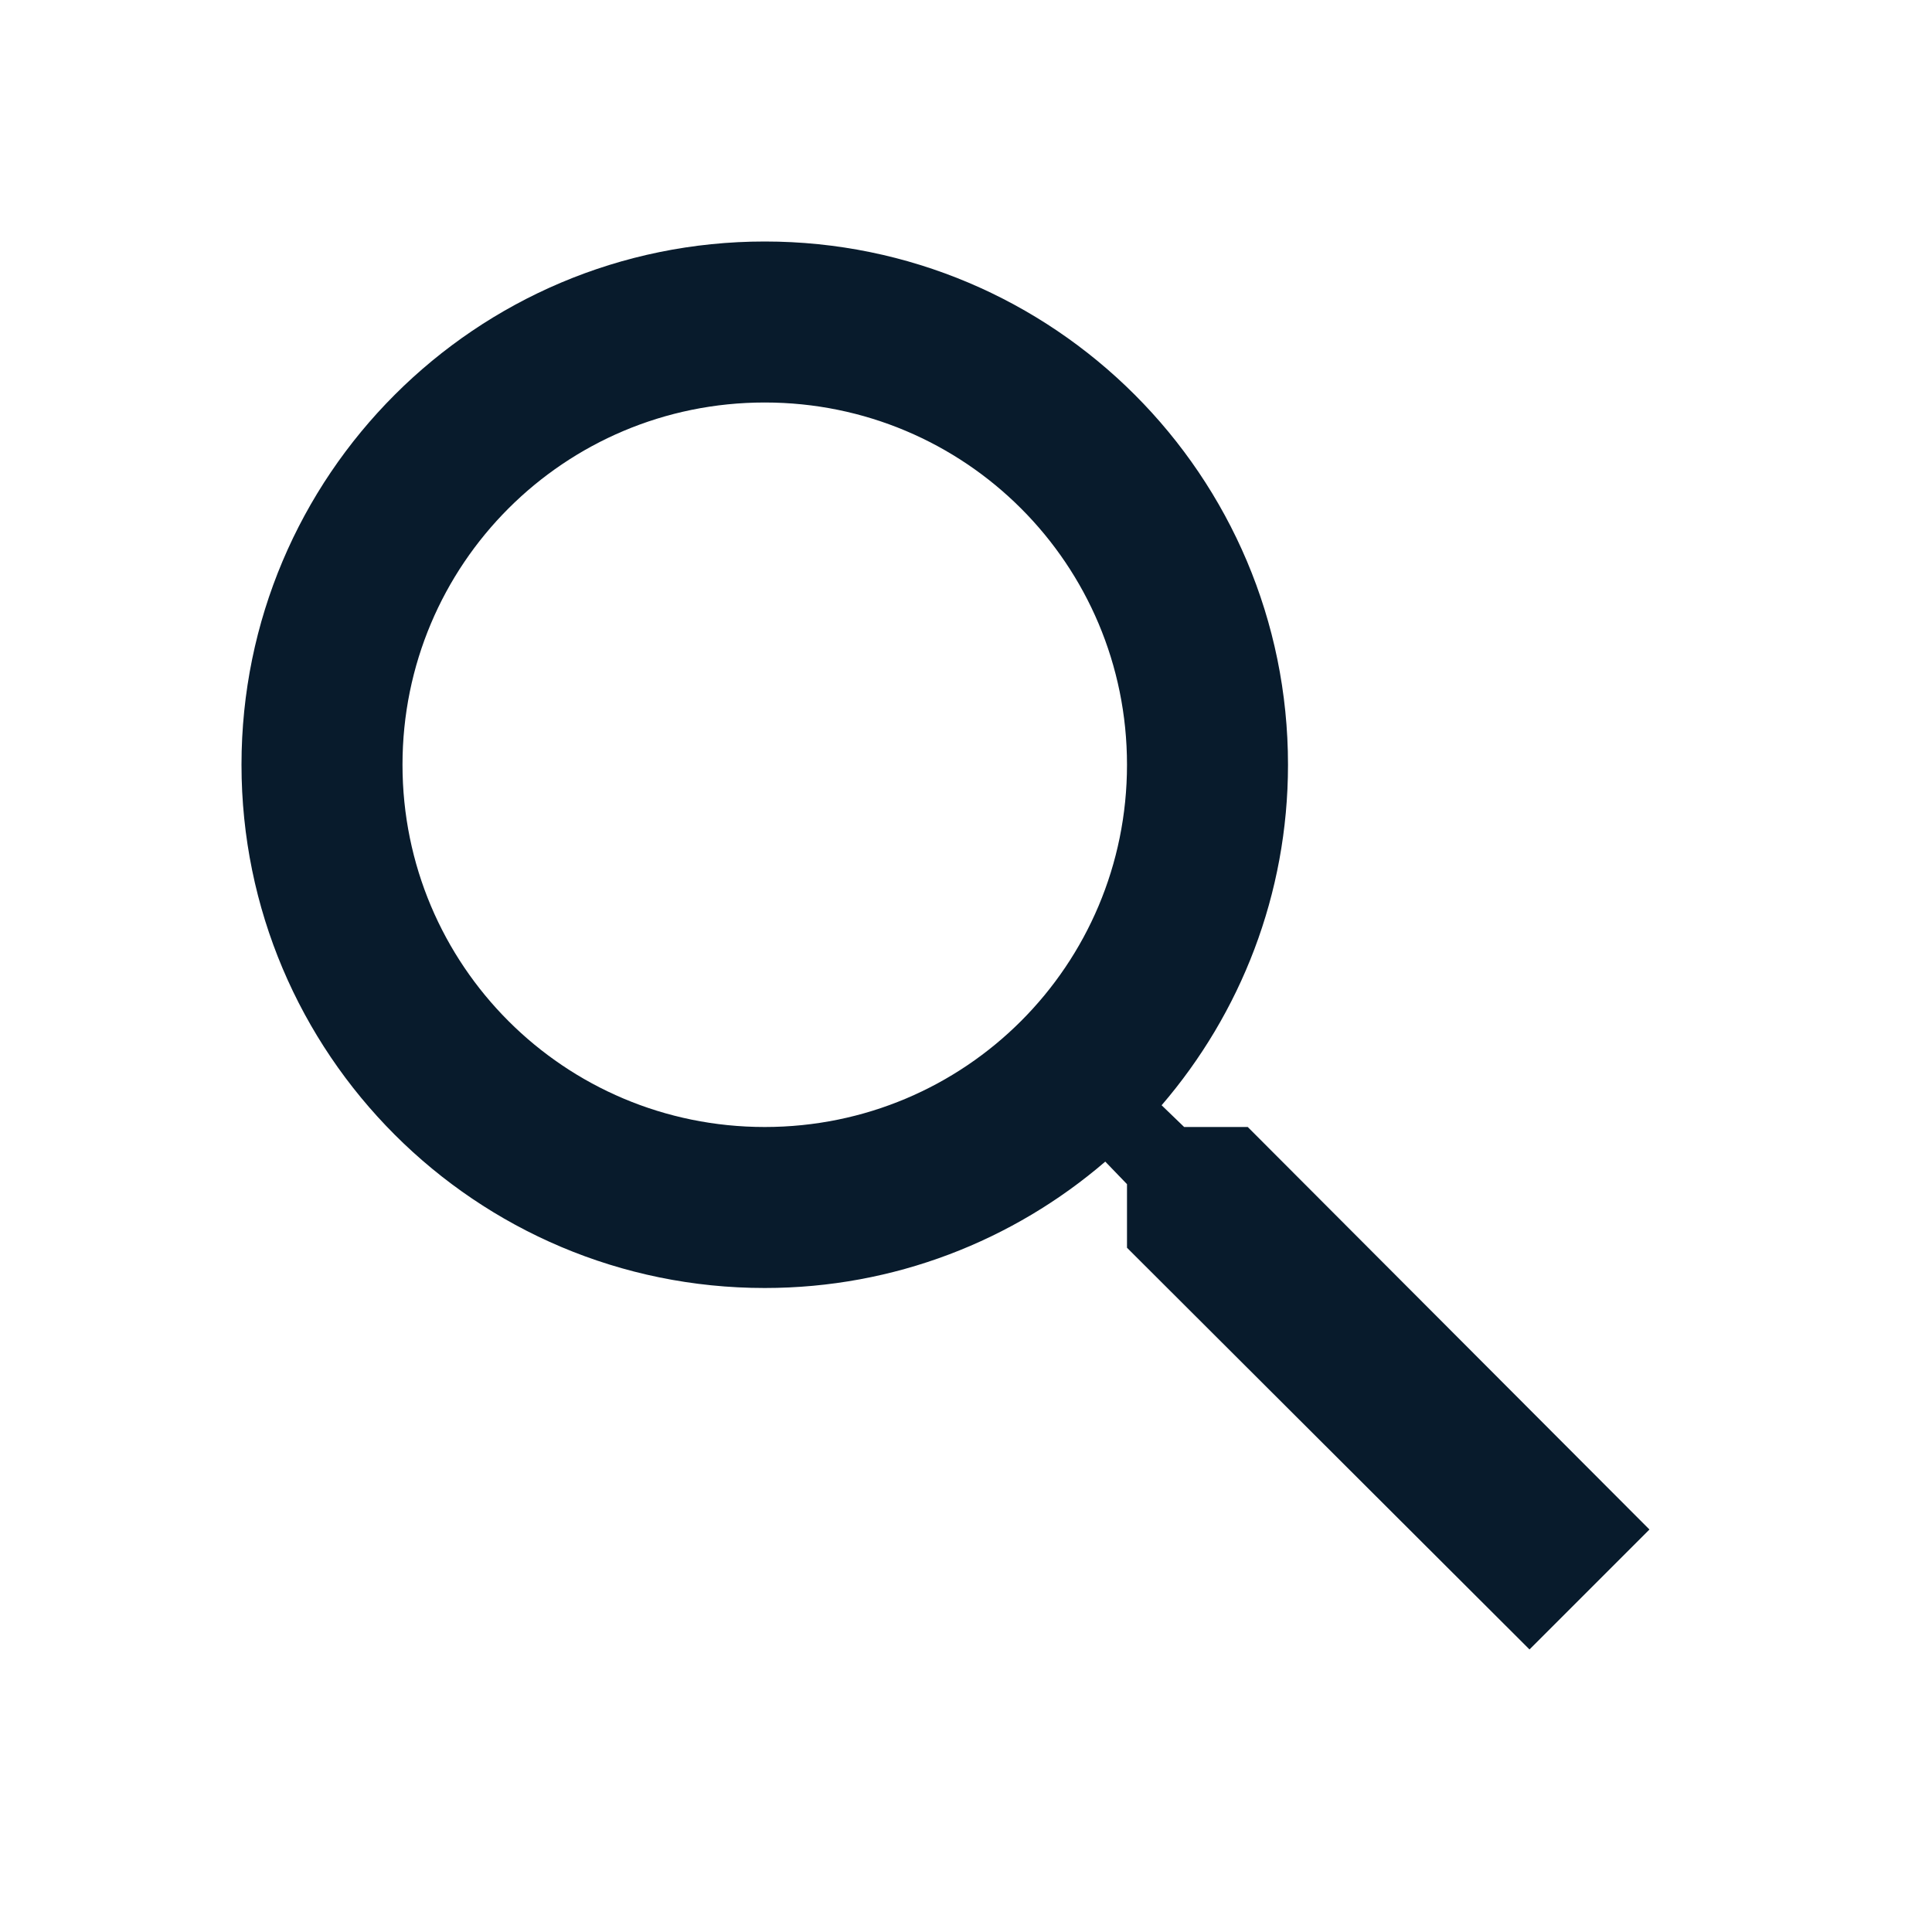
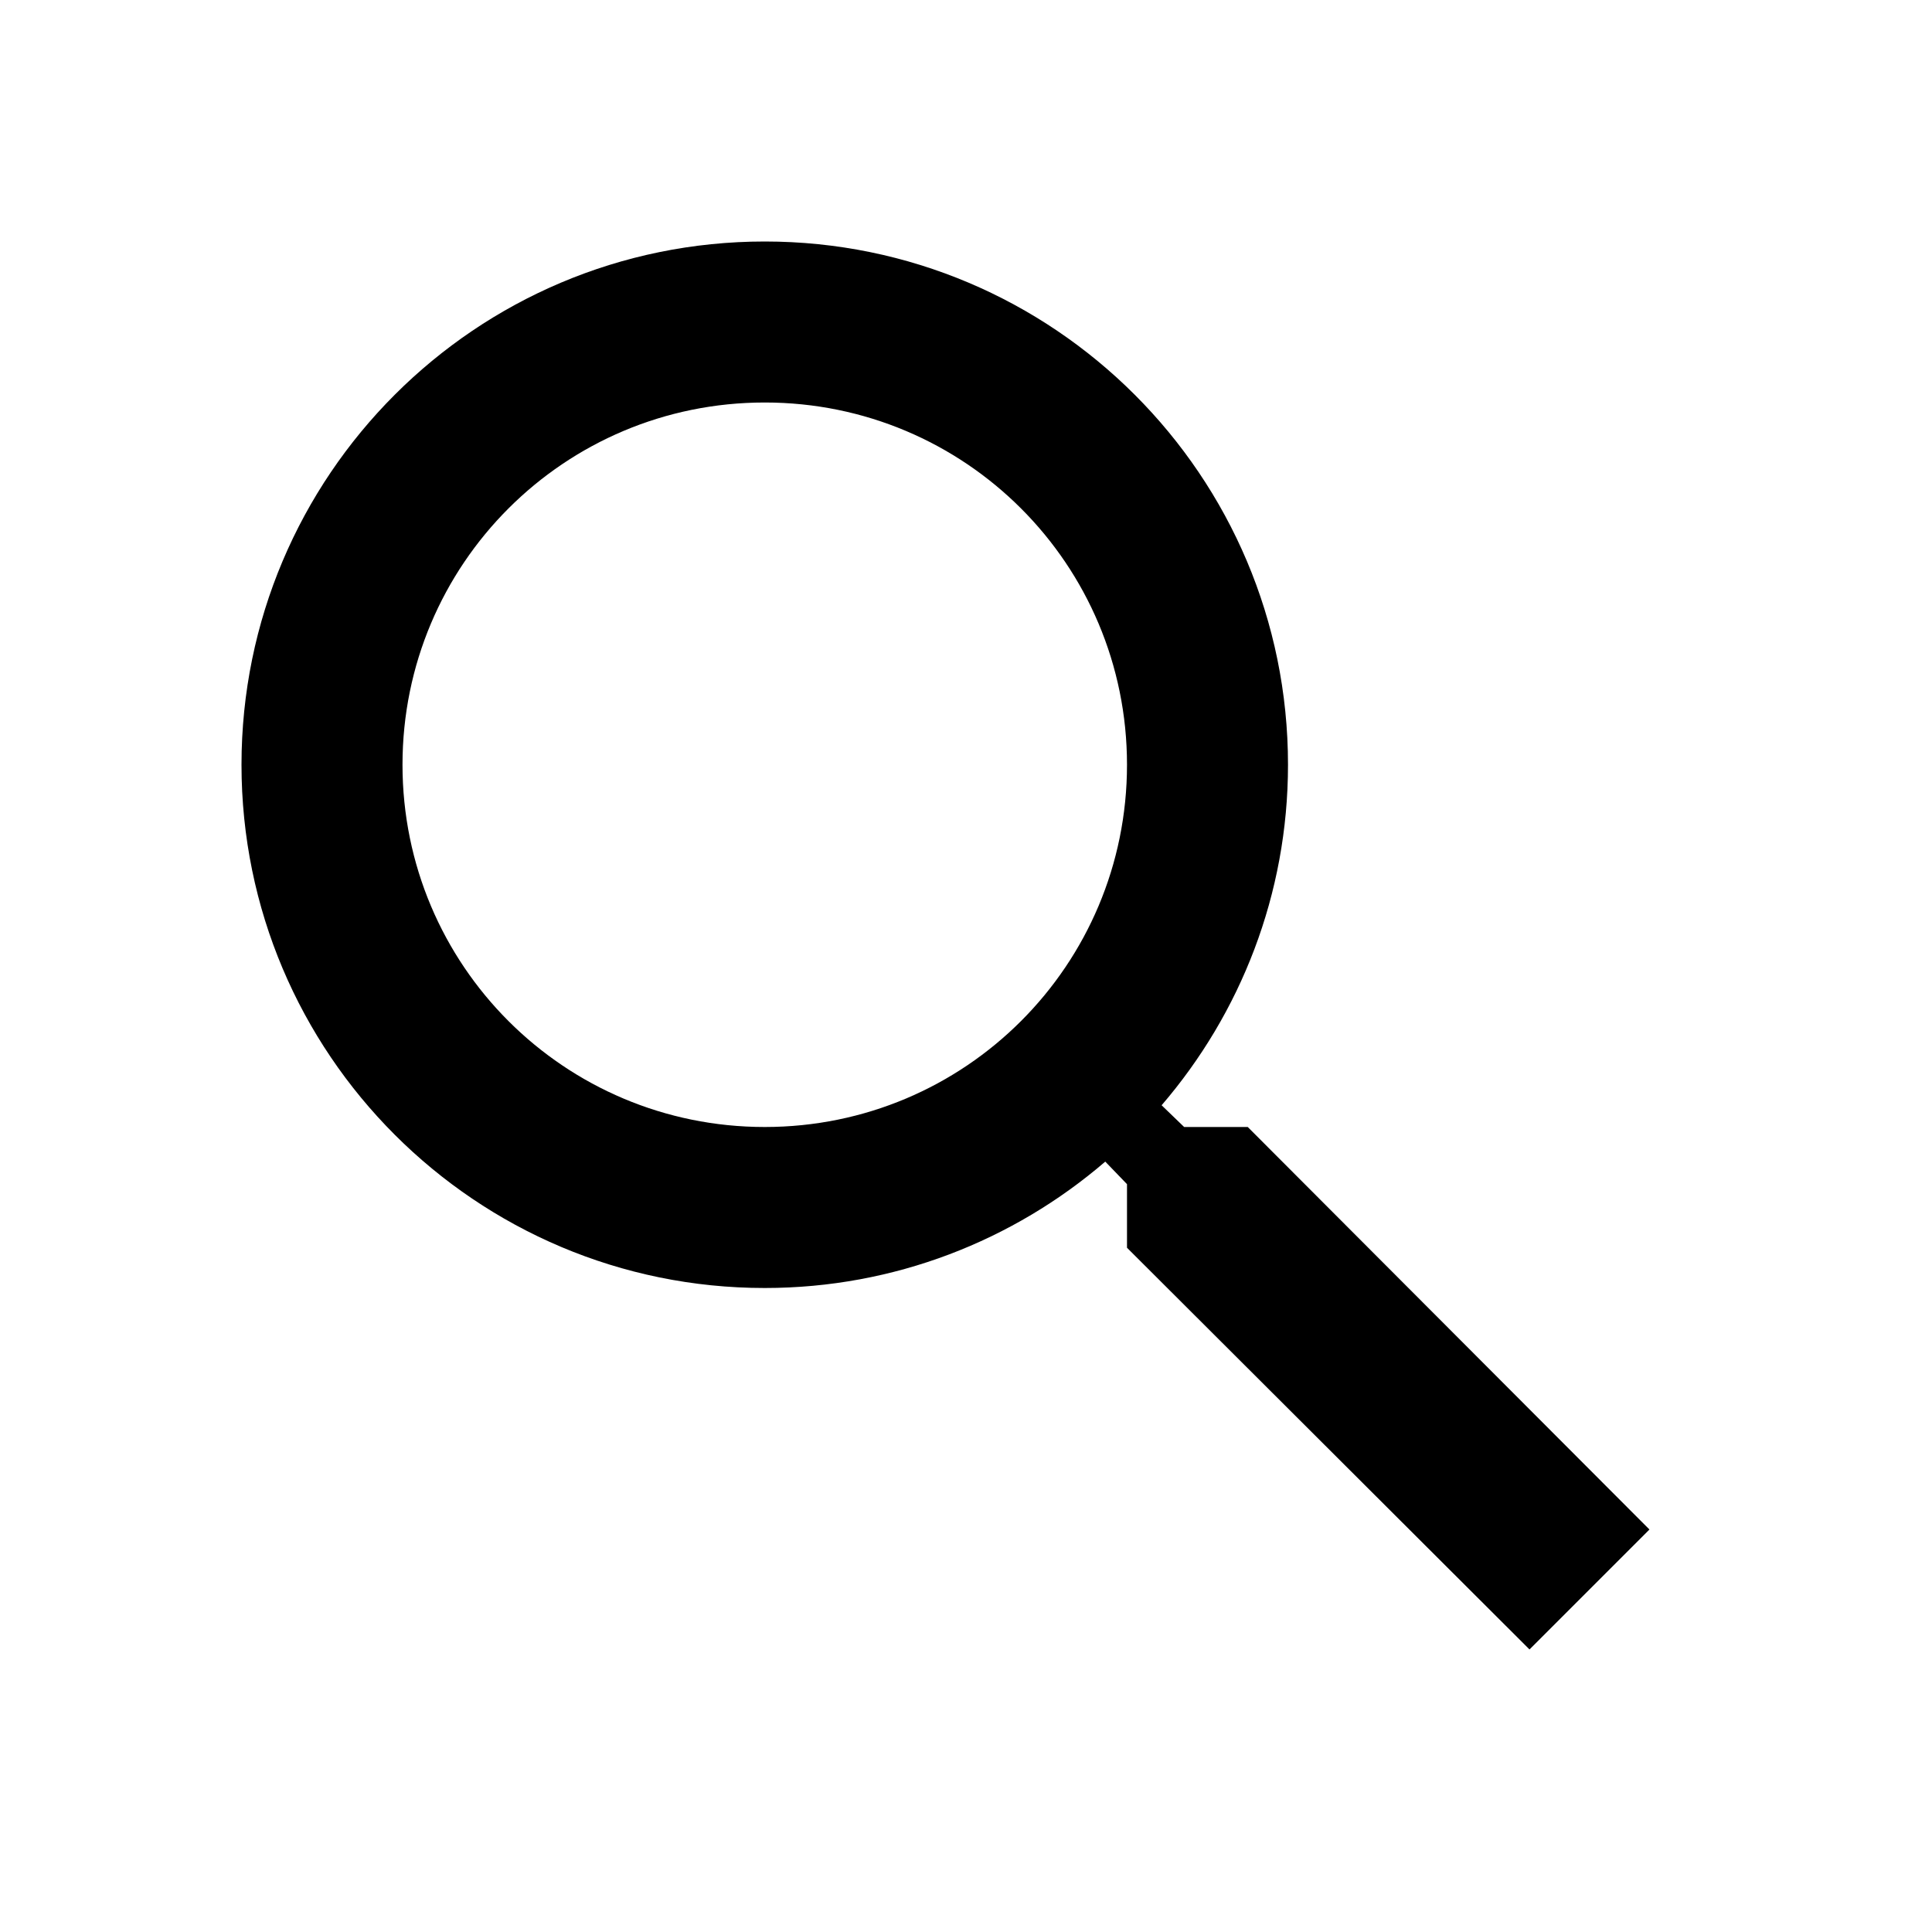
<svg xmlns="http://www.w3.org/2000/svg" width="24" height="24" viewBox="0 0 24 24" fill="none">
-   <path d="M15.5 14H14.71L14.43 13.73C15.41 12.59 16 11.11 16 9.5C16 5.91 13.09 3 9.5 3C5.91 3 3 5.91 3 9.5C3 13.09 5.91 16 9.5 16C11.11 16 12.59 15.41 13.73 14.43L14 14.71V15.5L19 20.49L20.49 19L15.5 14ZM9.5 14C7.01 14 5 11.99 5 9.5C5 7.01 7.01 5 9.5 5C11.99 5 14 7.01 14 9.5C14 11.99 11.99 14 9.5 14Z" fill="#081B2C" />
+   <path d="M15.5 14H14.71L14.43 13.73C15.41 12.59 16 11.11 16 9.5C16 5.91 13.09 3 9.5 3C5.91 3 3 5.91 3 9.5C3 13.09 5.91 16 9.5 16C11.11 16 12.59 15.41 13.73 14.43L14 14.71V15.5L19 20.49L20.49 19L15.5 14ZM9.5 14C7.01 14 5 11.99 5 9.5C5 7.01 7.01 5 9.5 5C11.99 5 14 7.01 14 9.5C14 11.99 11.99 14 9.5 14Z" fill="currentColor" />
</svg>
